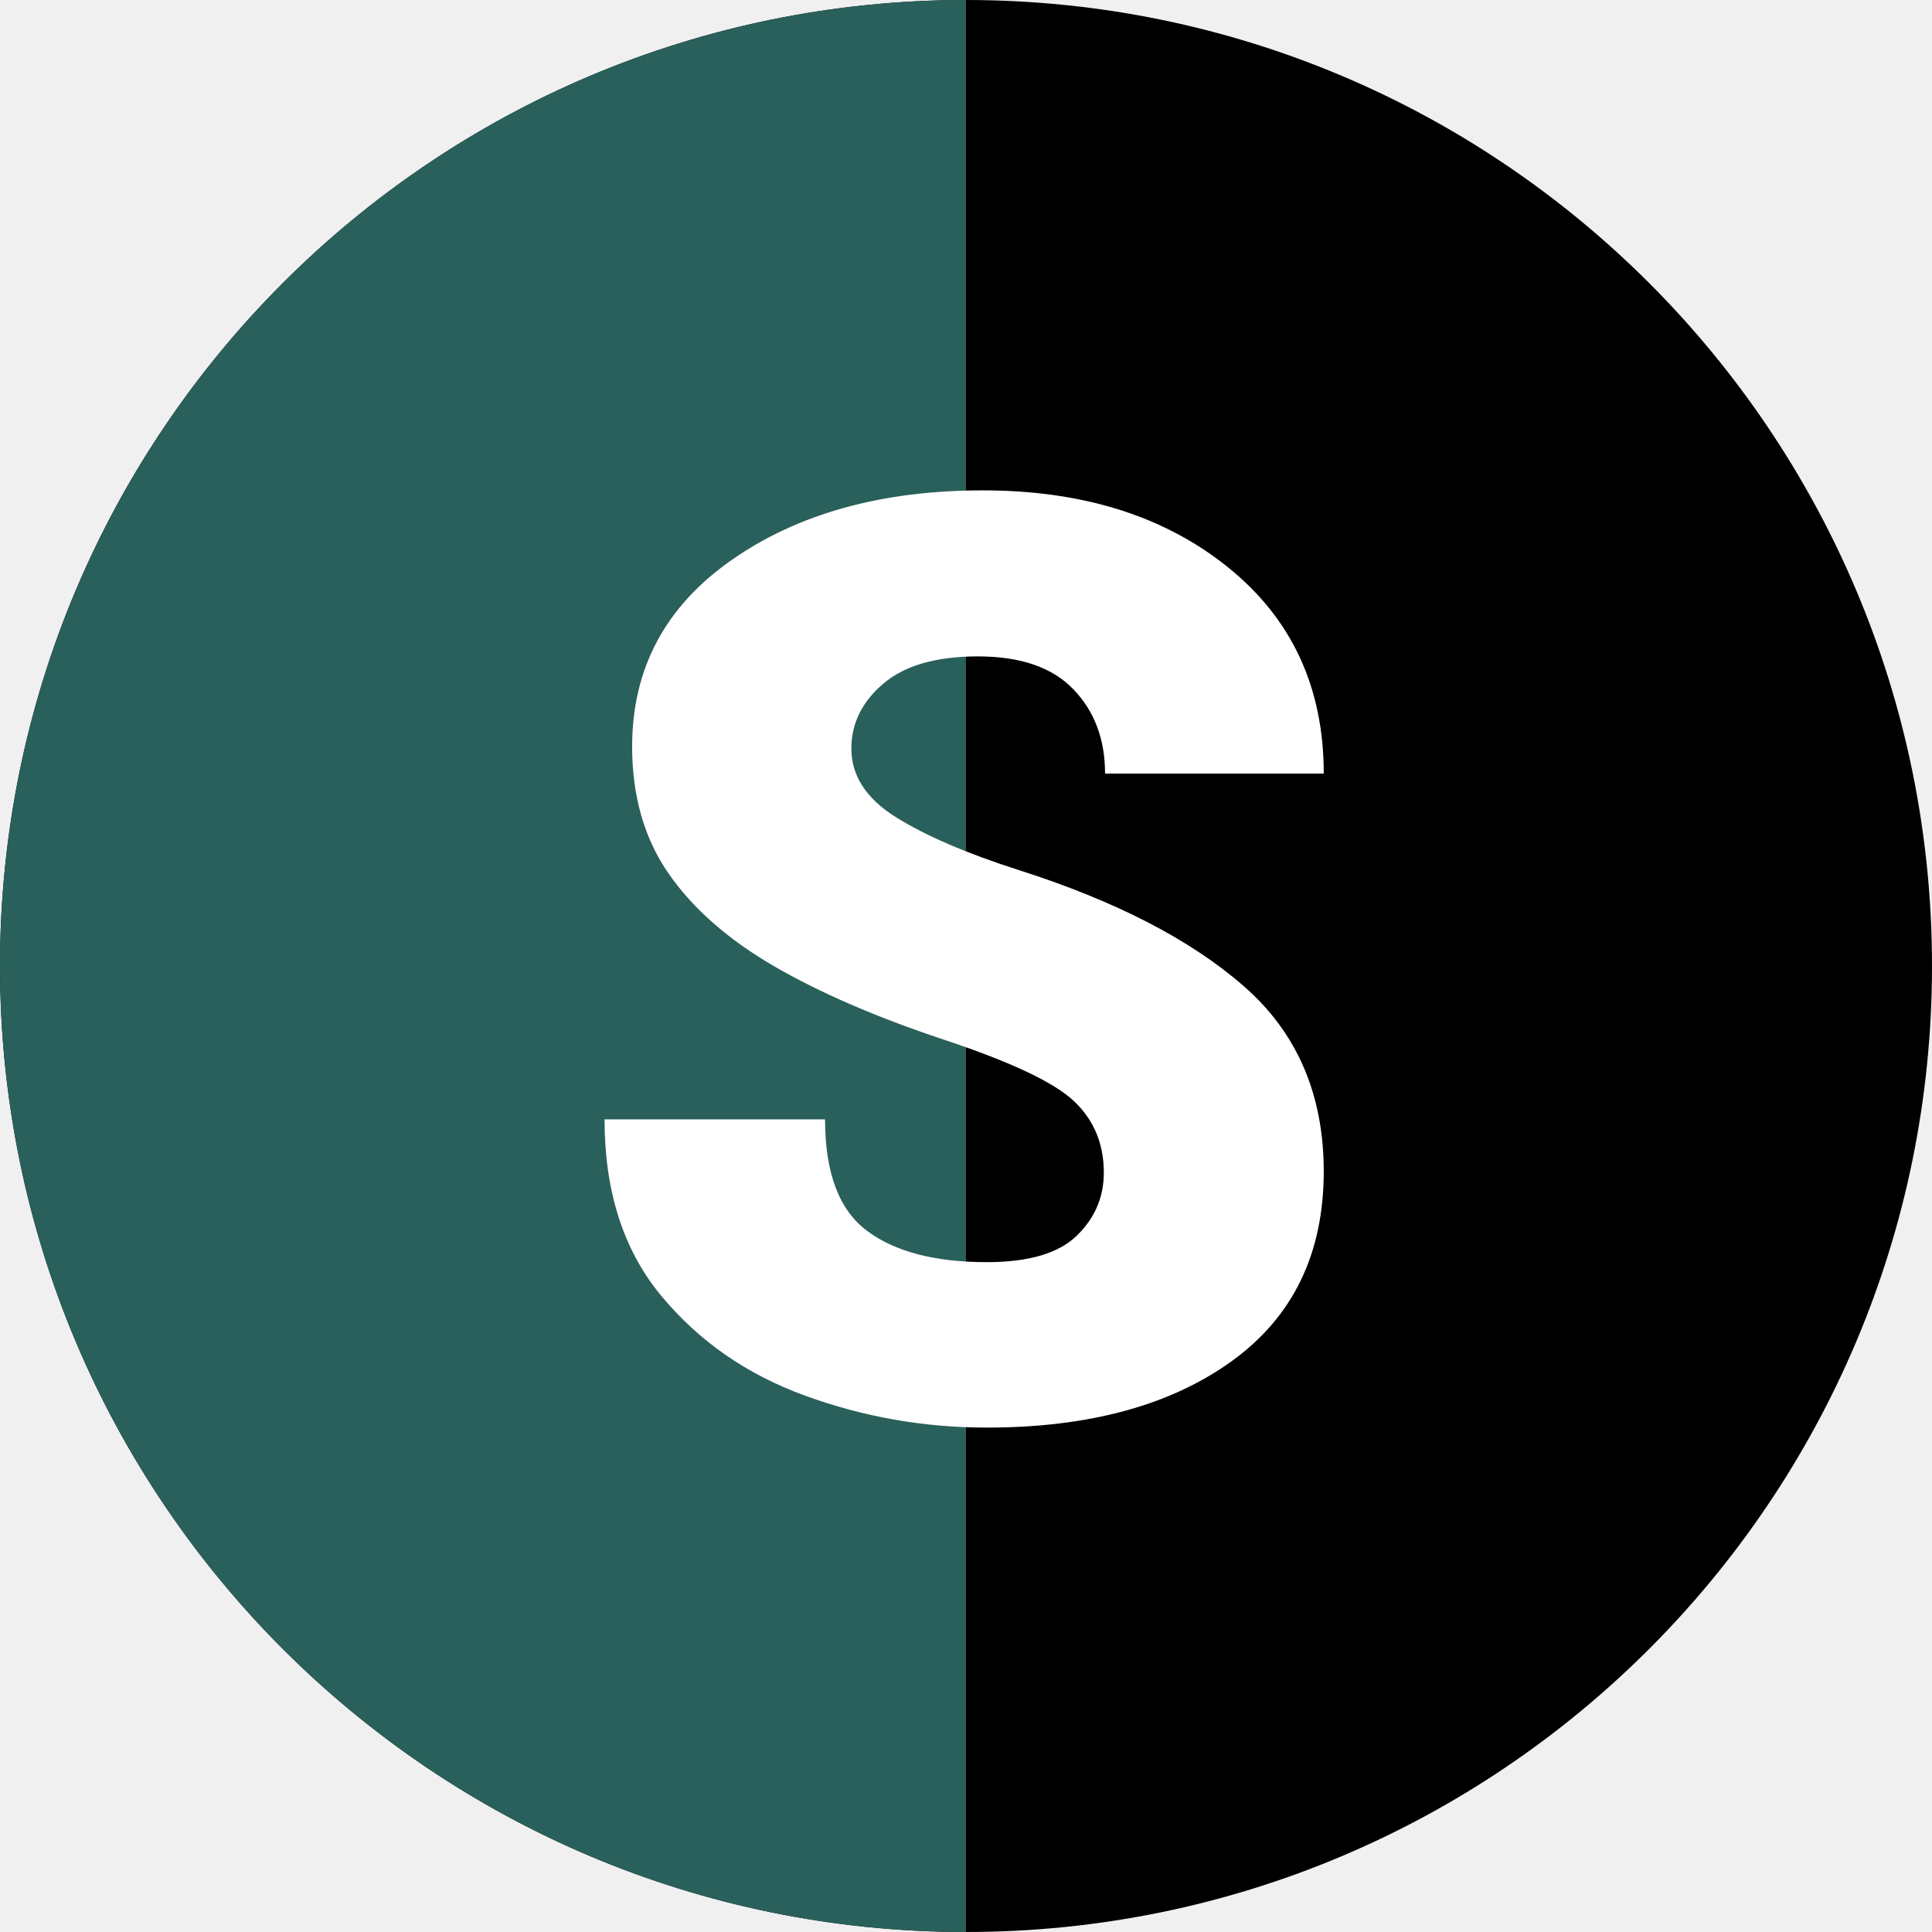
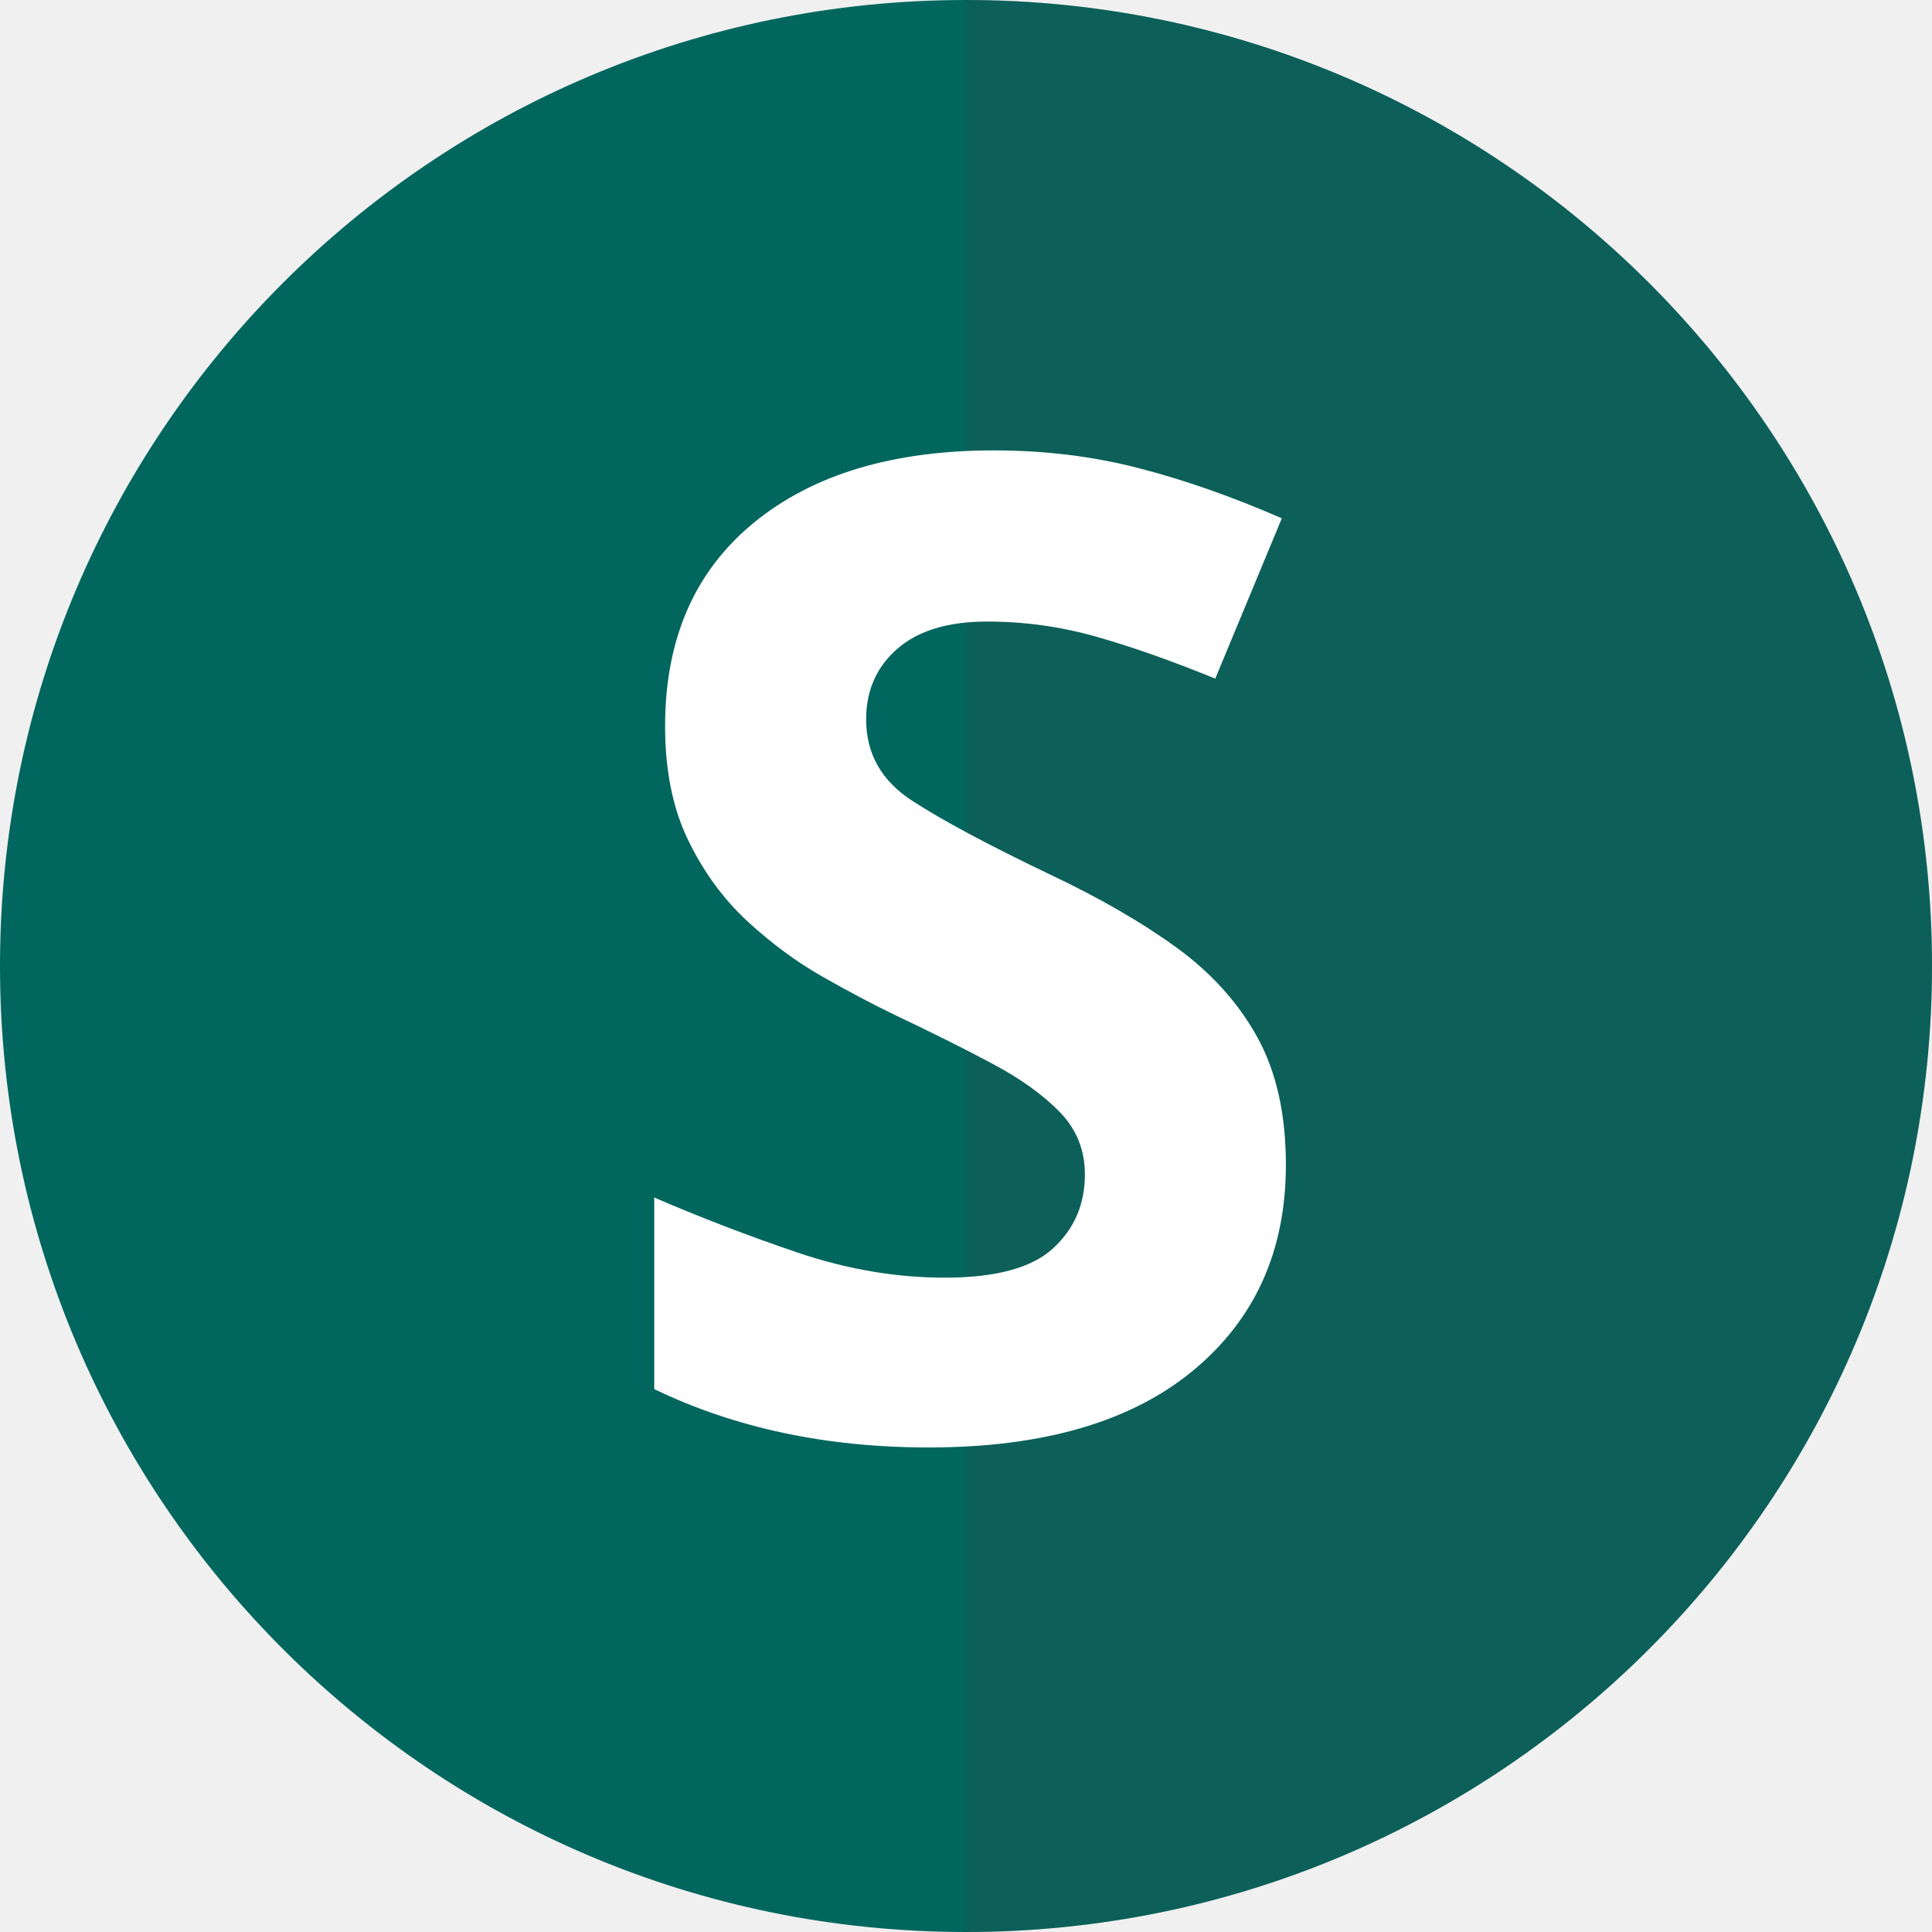
<svg xmlns="http://www.w3.org/2000/svg" width="512" height="512" viewBox="0 0 512 512">
-   <defs>
-     <style>
-       .text { font-family: -apple-system, BlinkMacSystemFont, "Segoe UI", Roboto, Helvetica, Arial, sans-serif; font-weight: 800; }
-     </style>
-   </defs>
-   <circle cx="256" cy="256" r="256" fill="#000000" />
-   <path d="M256 0C114.615 0 0 114.615 0 256C0 397.385 114.615 512 256 512V0Z" fill="#2A605B" />
-   <text x="256" y="375" fill="white" font-size="340" text-anchor="middle" class="text">S</text>
+   <circle cx="256" cy="256" r="256" fill="#00665e" />
+   <path d="M256 0C397.385 0 512 114.615 512 256C512 397.385 397.385 512 256 512V0Z" fill="rgba(62, 73, 71, 0.2)" />
+   <text x="256" y="380" fill="white" font-family="sans-serif" font-weight="900" font-size="360" text-anchor="middle">S</text>
</svg>
